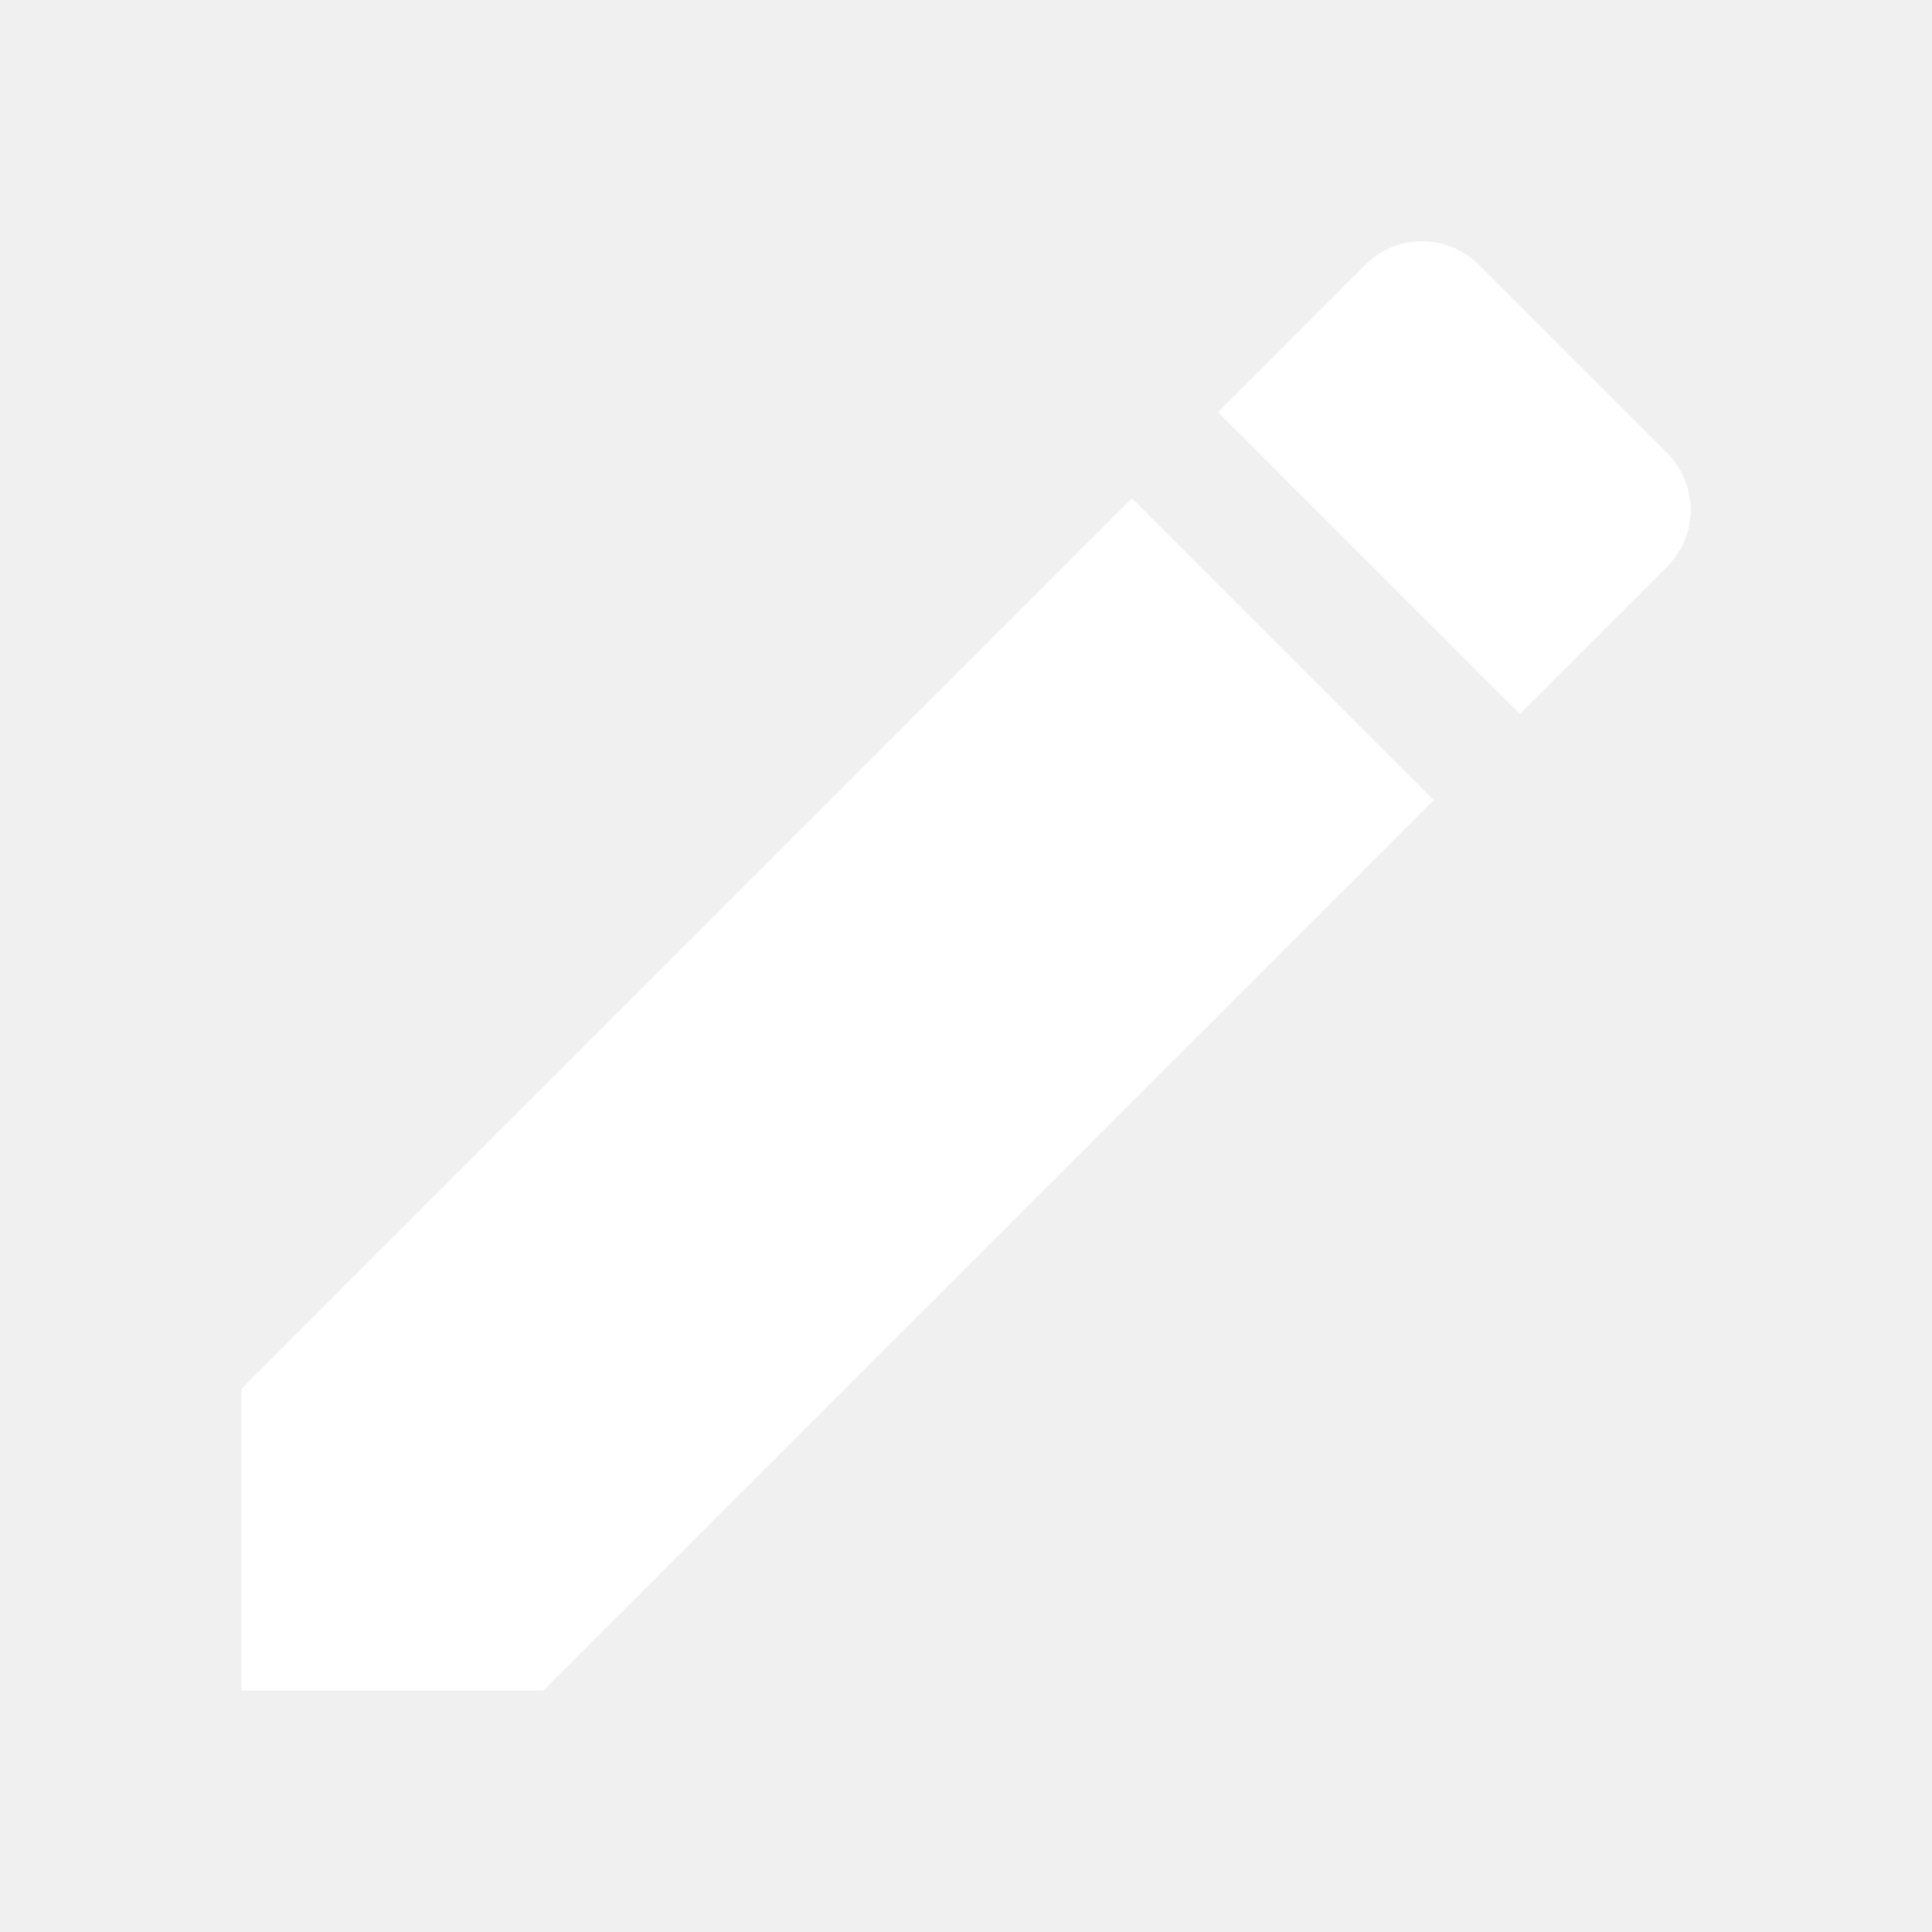
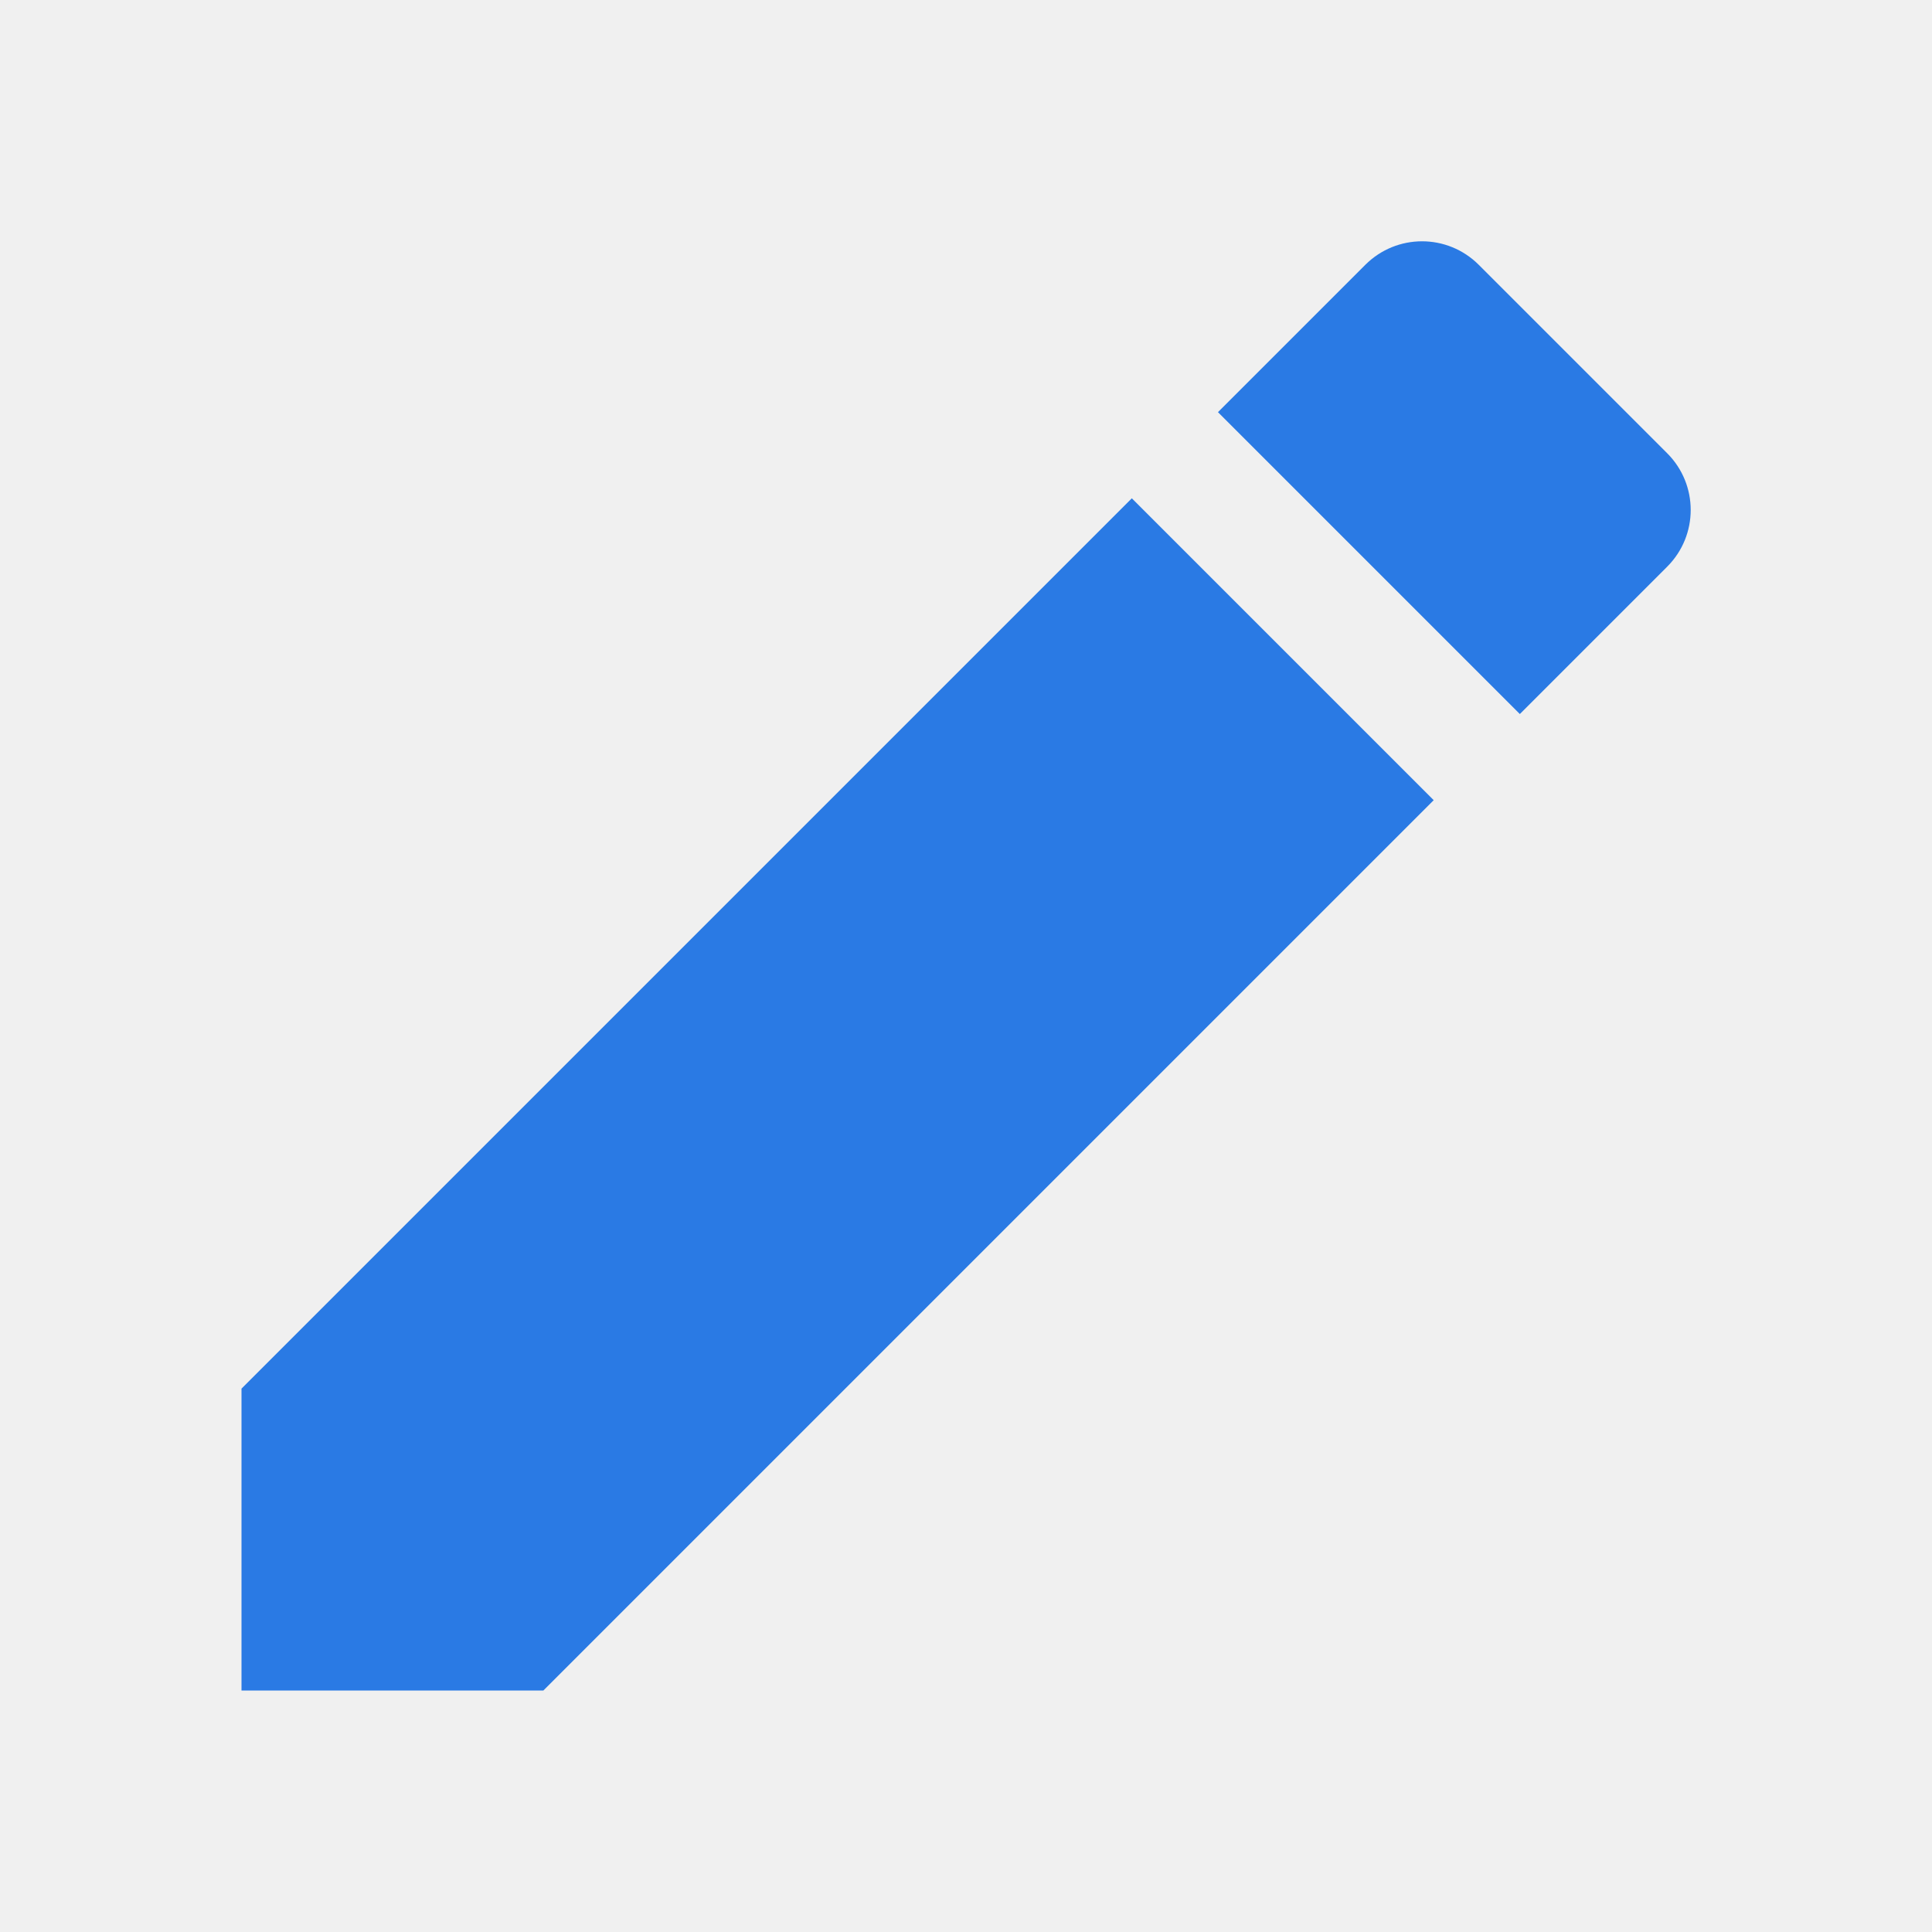
<svg xmlns="http://www.w3.org/2000/svg" width="24" height="24" viewBox="0 0 24 24" fill="none">
-   <path d="M3 17.25V21H6.75L17.81 9.94L14.06 6.19L3 17.25ZM20.71 7.04C21.1 6.65 21.1 6.02 20.71 5.63L18.37 3.29C17.98 2.9 17.35 2.9 16.96 3.29L15.13 5.12L18.88 8.87L20.71 7.04Z" fill="white" />
+   <path d="M3 17.25V21H6.75L17.81 9.94L14.06 6.19L3 17.25ZM20.71 7.04C21.1 6.65 21.1 6.02 20.71 5.63L18.37 3.29C17.98 2.9 17.35 2.9 16.96 3.29L15.13 5.12L18.88 8.87L20.71 7.04Z" fill="#2A7AE4" />
</svg>
